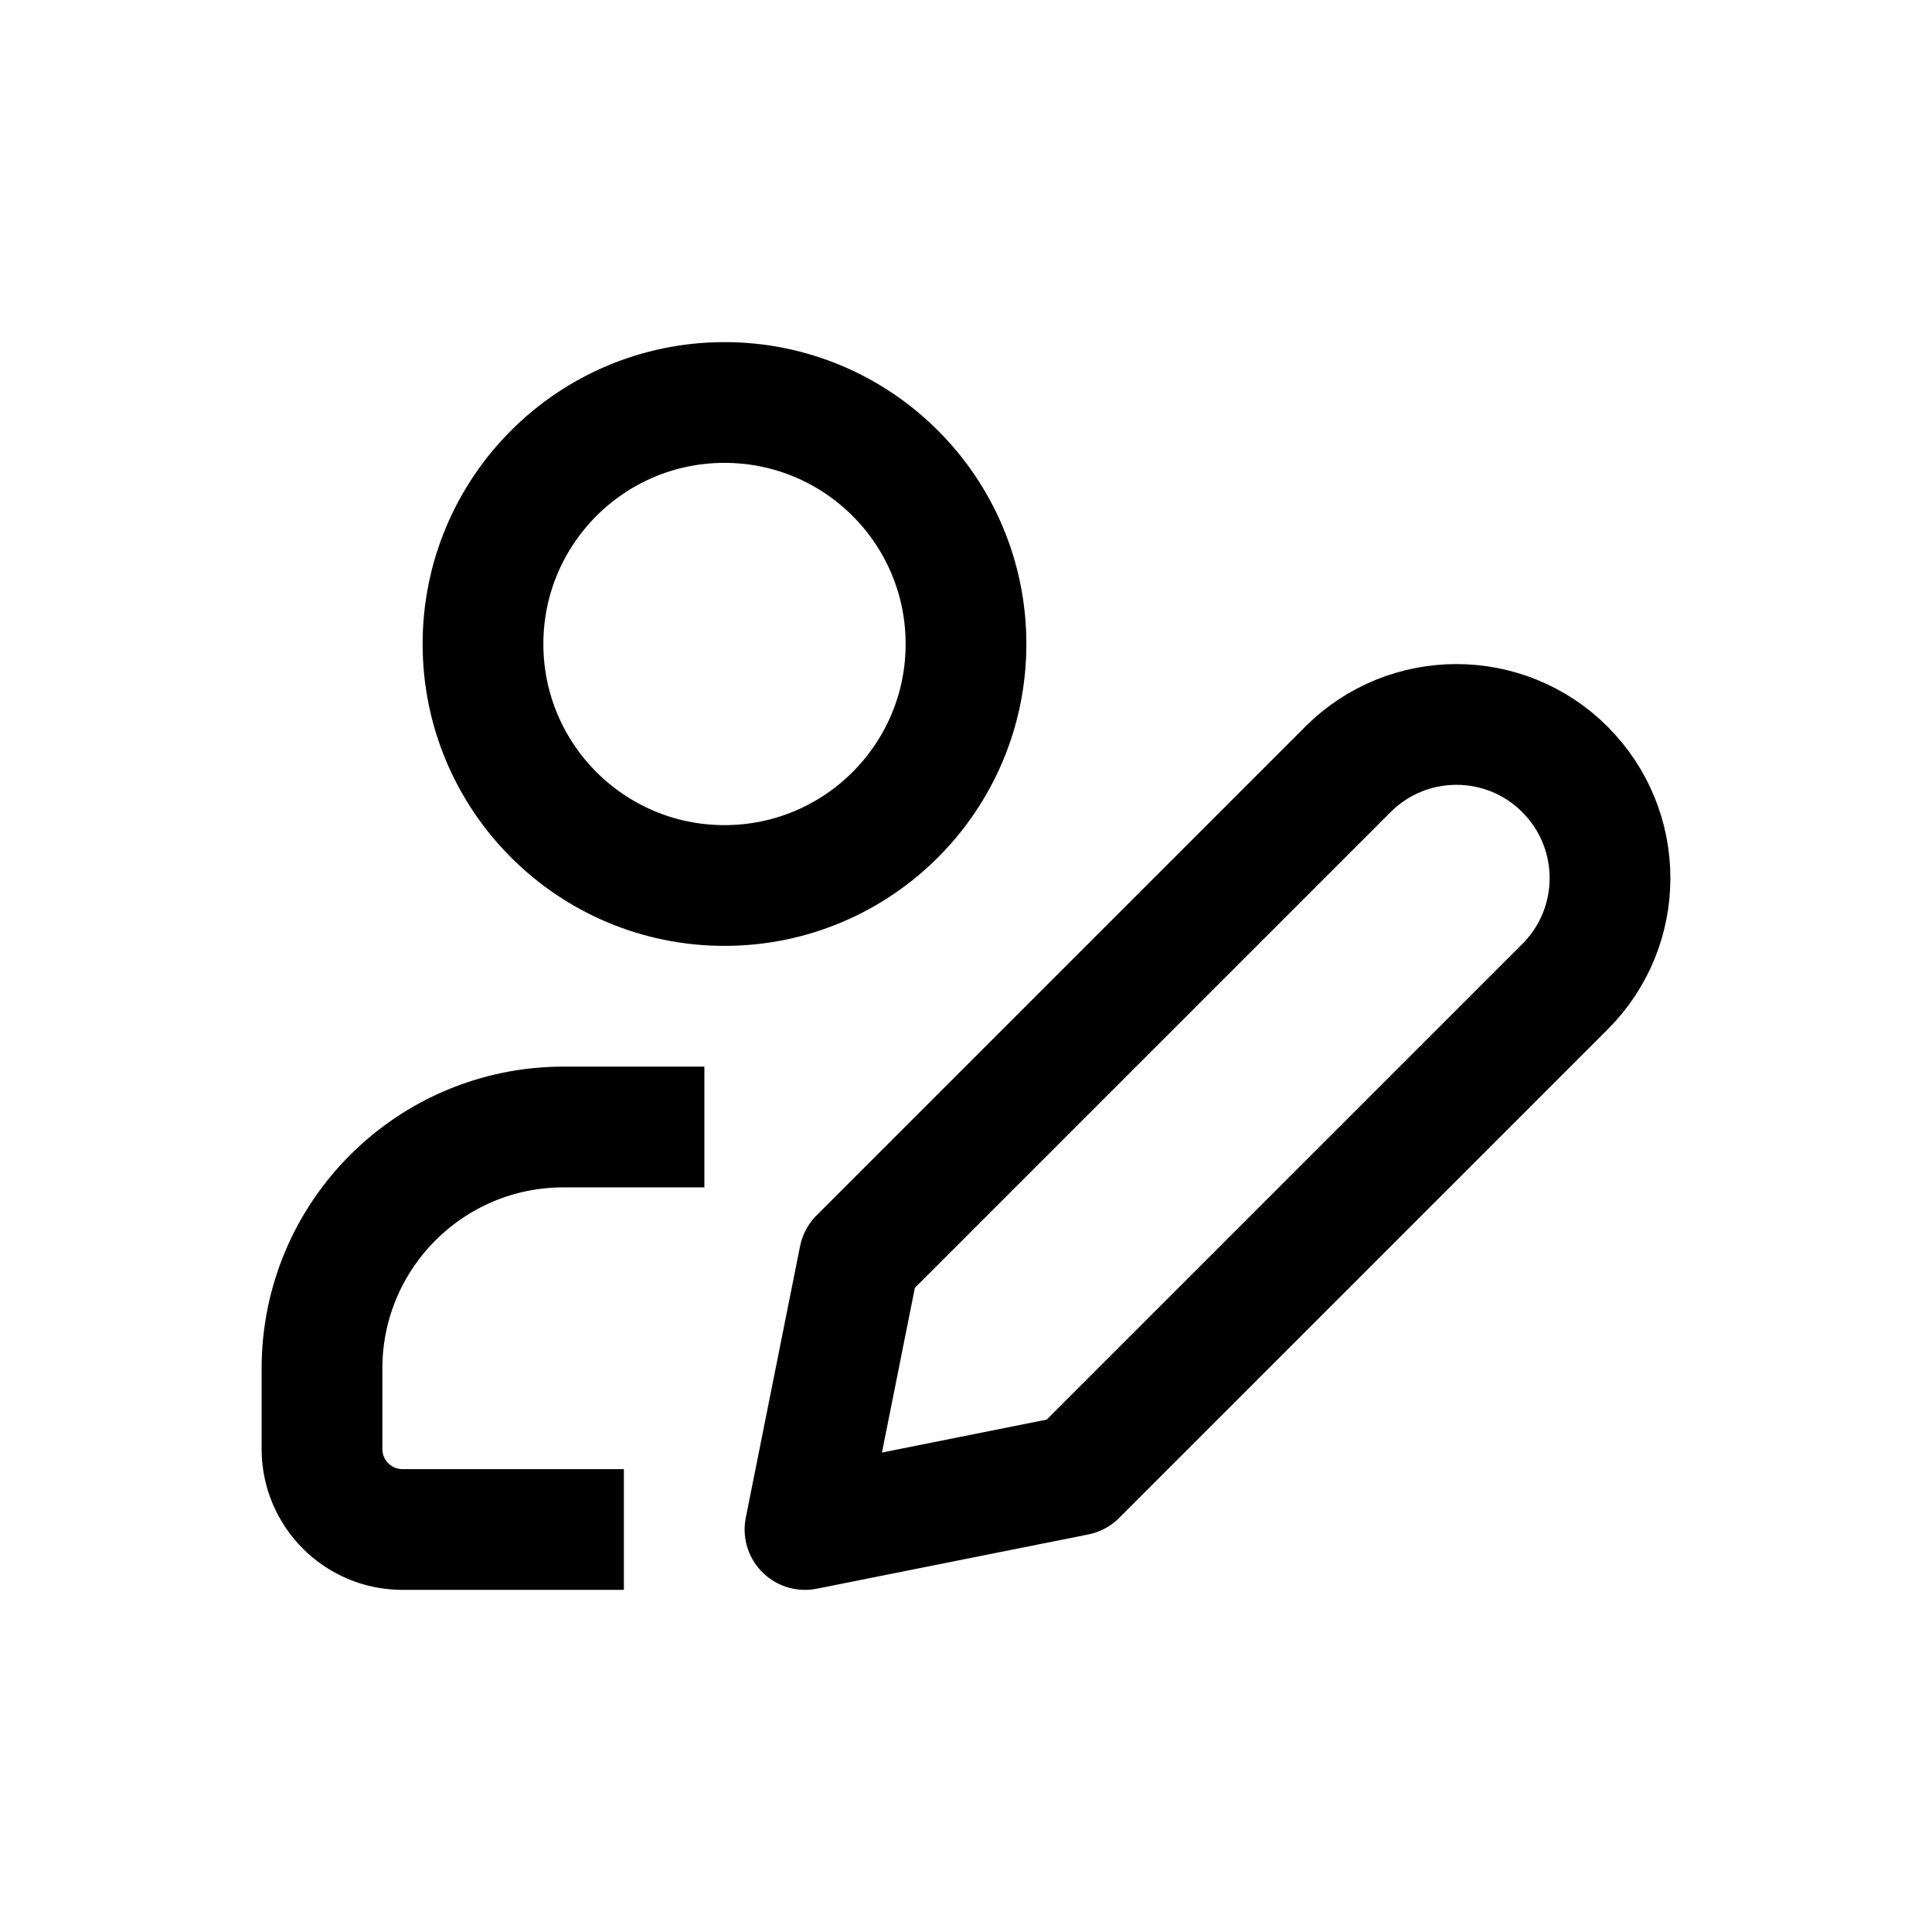
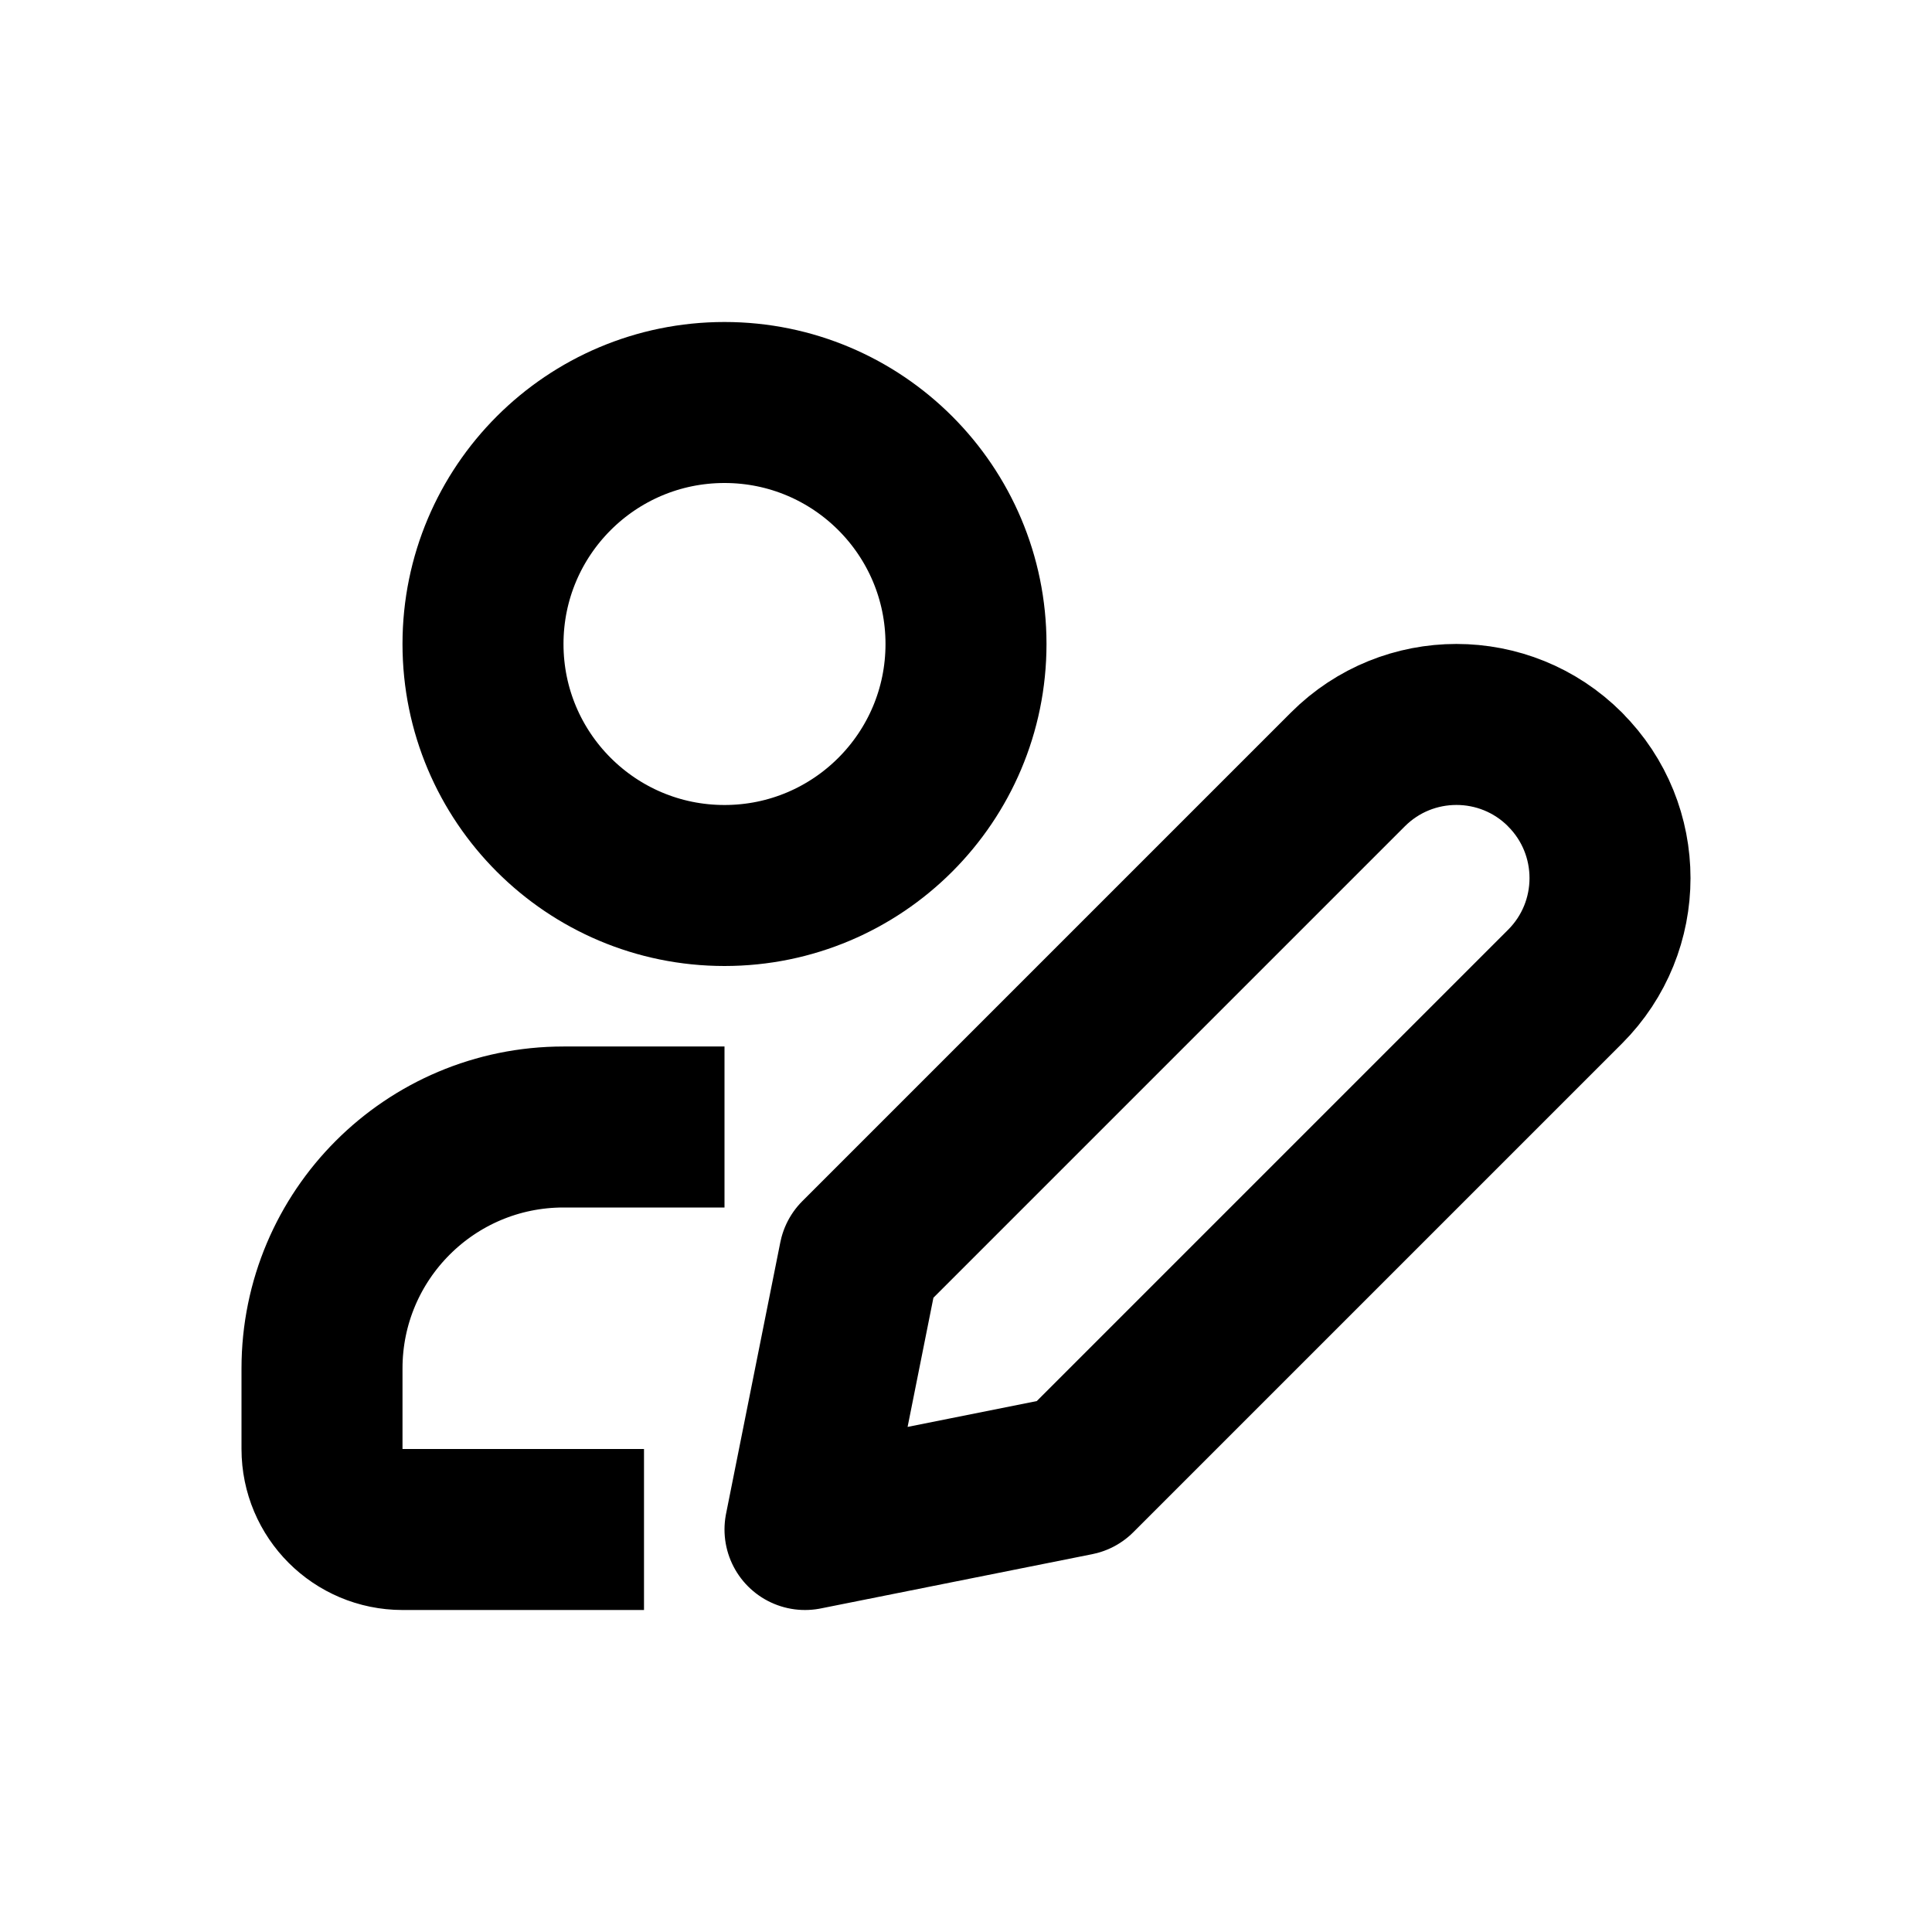
<svg xmlns="http://www.w3.org/2000/svg" aria-hidden="true" width="24" height="24" fill="none" viewBox="0 0 24 24">
-   <path stroke="currentColor" stroke-linecap="square" stroke-linejoin="round" stroke-width="1.5" d="M7 19H5a1 1 0 0 1-1-1v-1a3 3 0 0 1 3-3h1m4-6a3 3 0 1 1-6 0 3 3 0 0 1 6 0Zm7.441 1.559a1.907 1.907 0 0 1 0 2.698l-6.069 6.069L10 19l.674-3.372 6.07-6.07a1.907 1.907 0 0 1 2.697 0Z" />
+   <path stroke="currentColor" stroke-linecap="square" stroke-linejoin="round" stroke-width="2" d="M7 19H5a1 1 0 0 1-1-1v-1a3 3 0 0 1 3-3h1m4-6a3 3 0 1 1-6 0 3 3 0 0 1 6 0Zm7.441 1.559a1.907 1.907 0 0 1 0 2.698l-6.069 6.069L10 19l.674-3.372 6.07-6.07a1.907 1.907 0 0 1 2.697 0Z" />
</svg>
